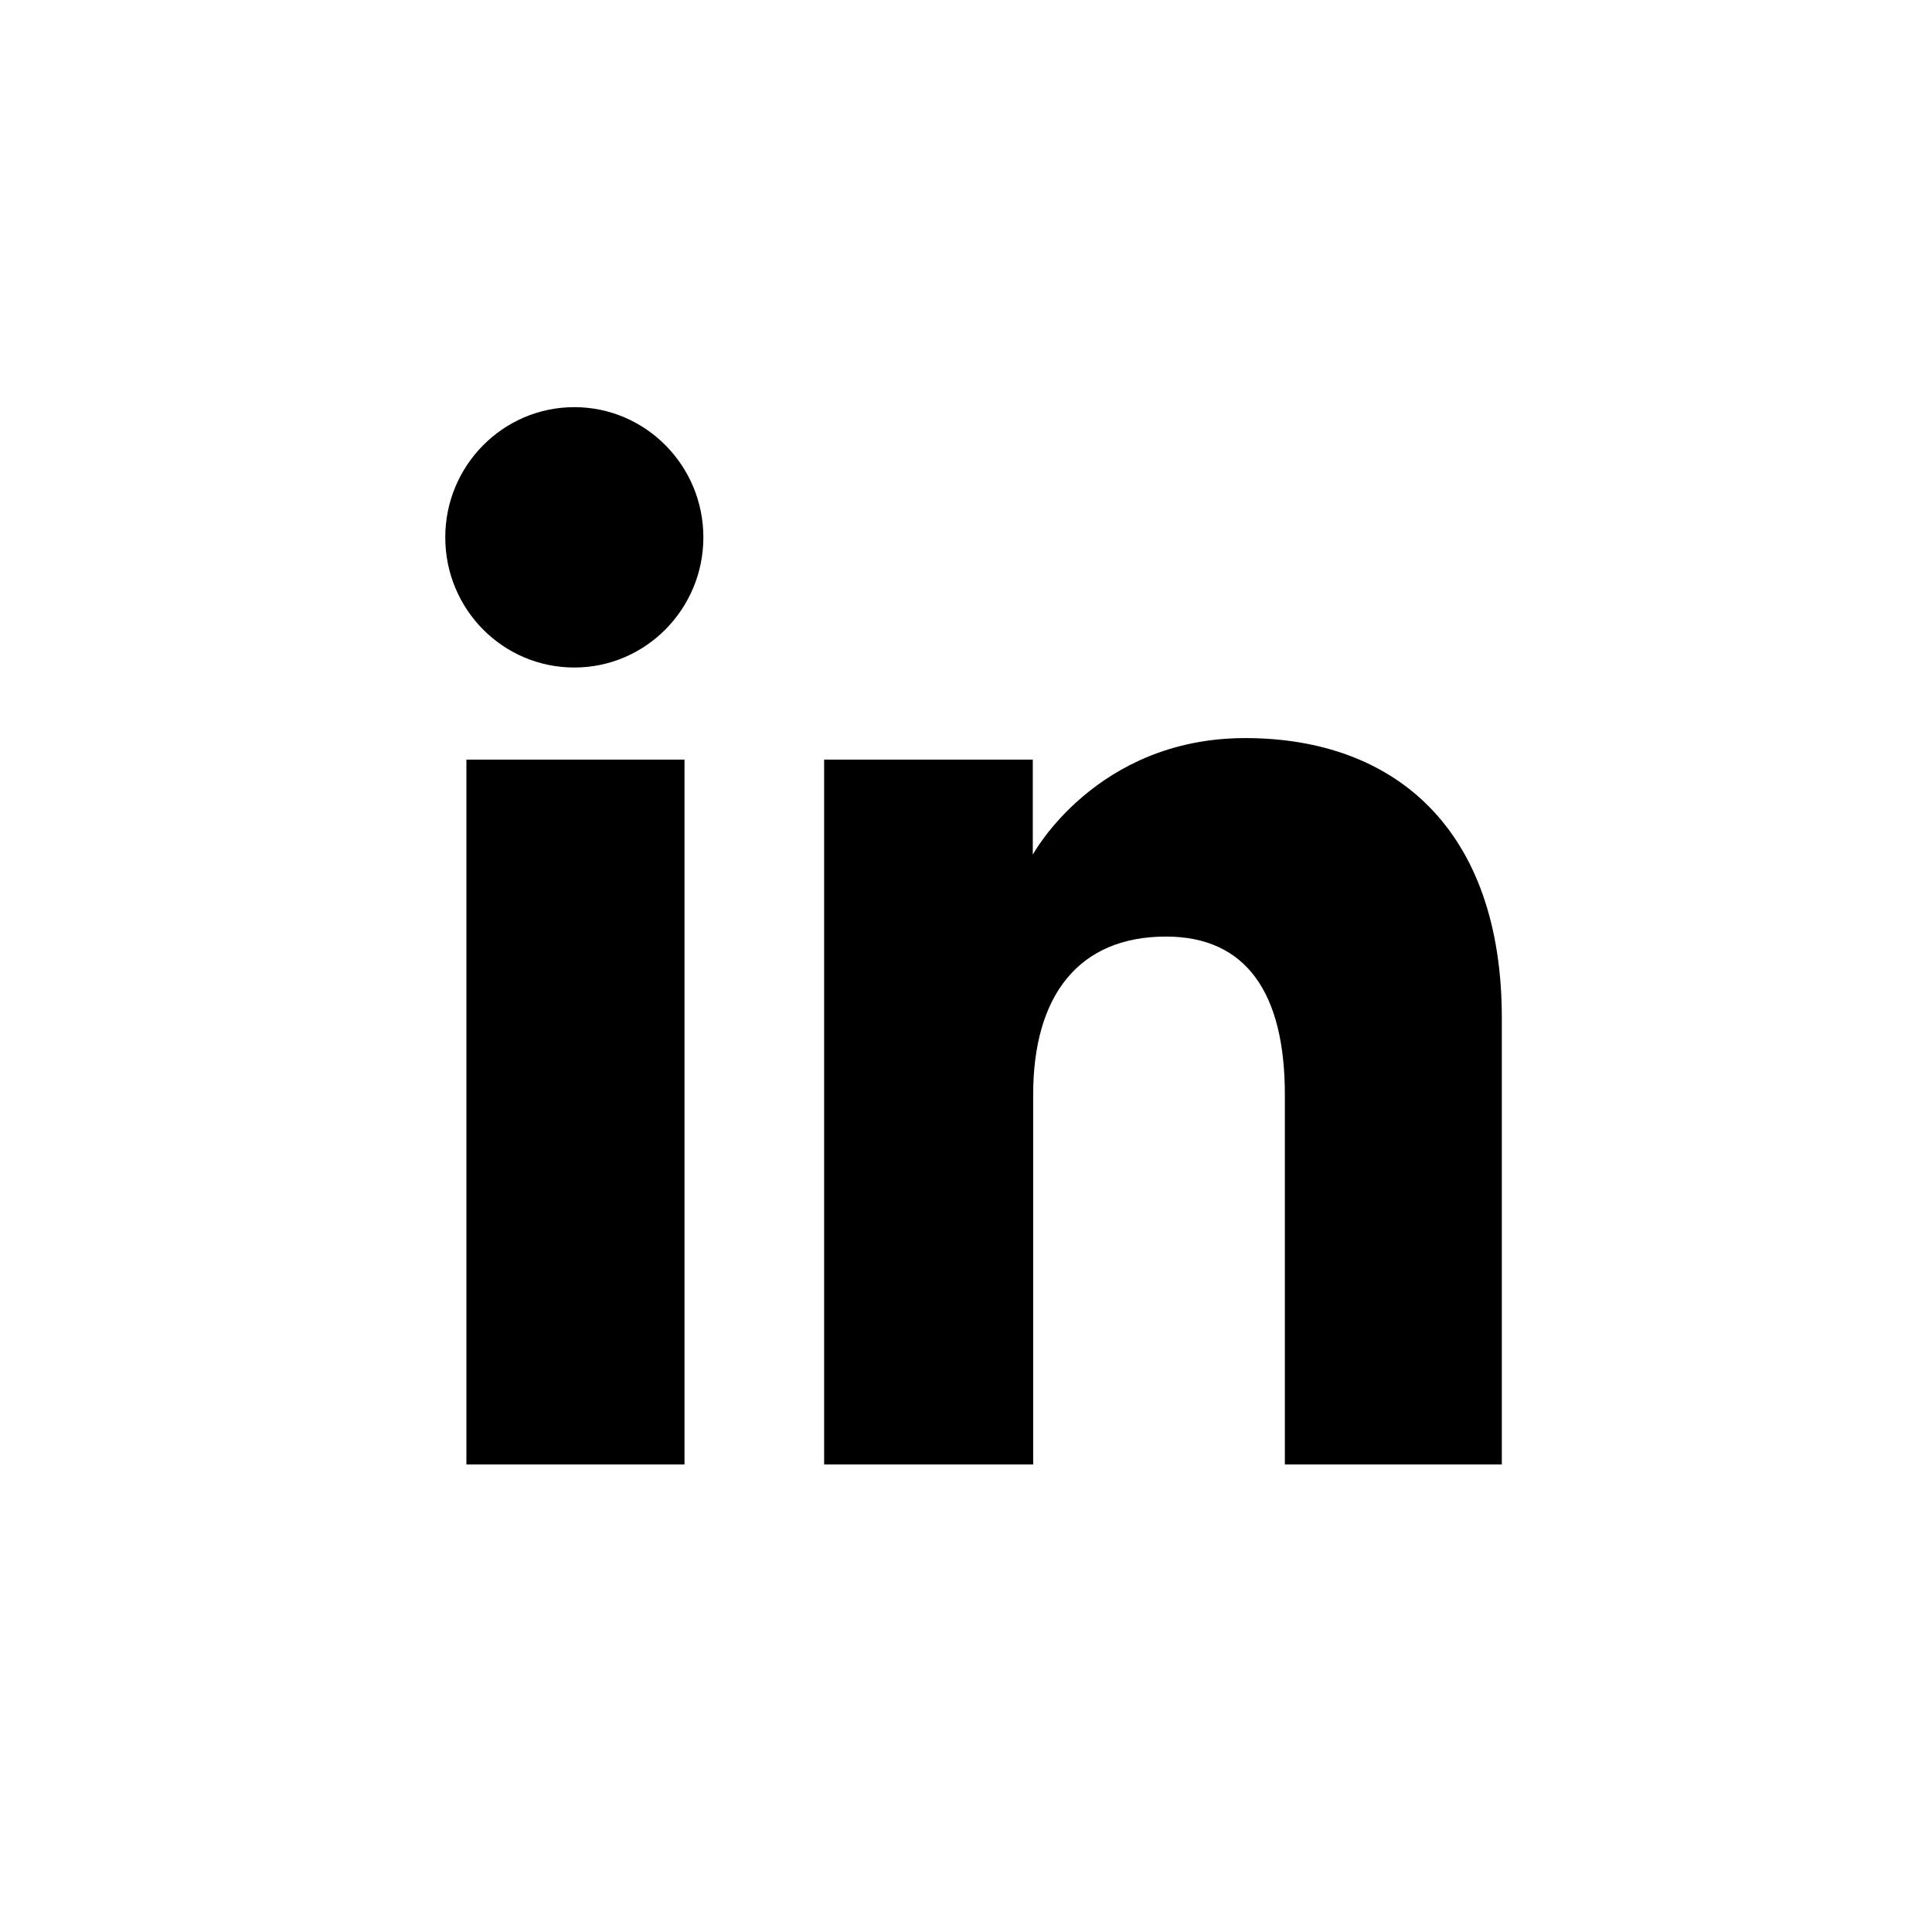
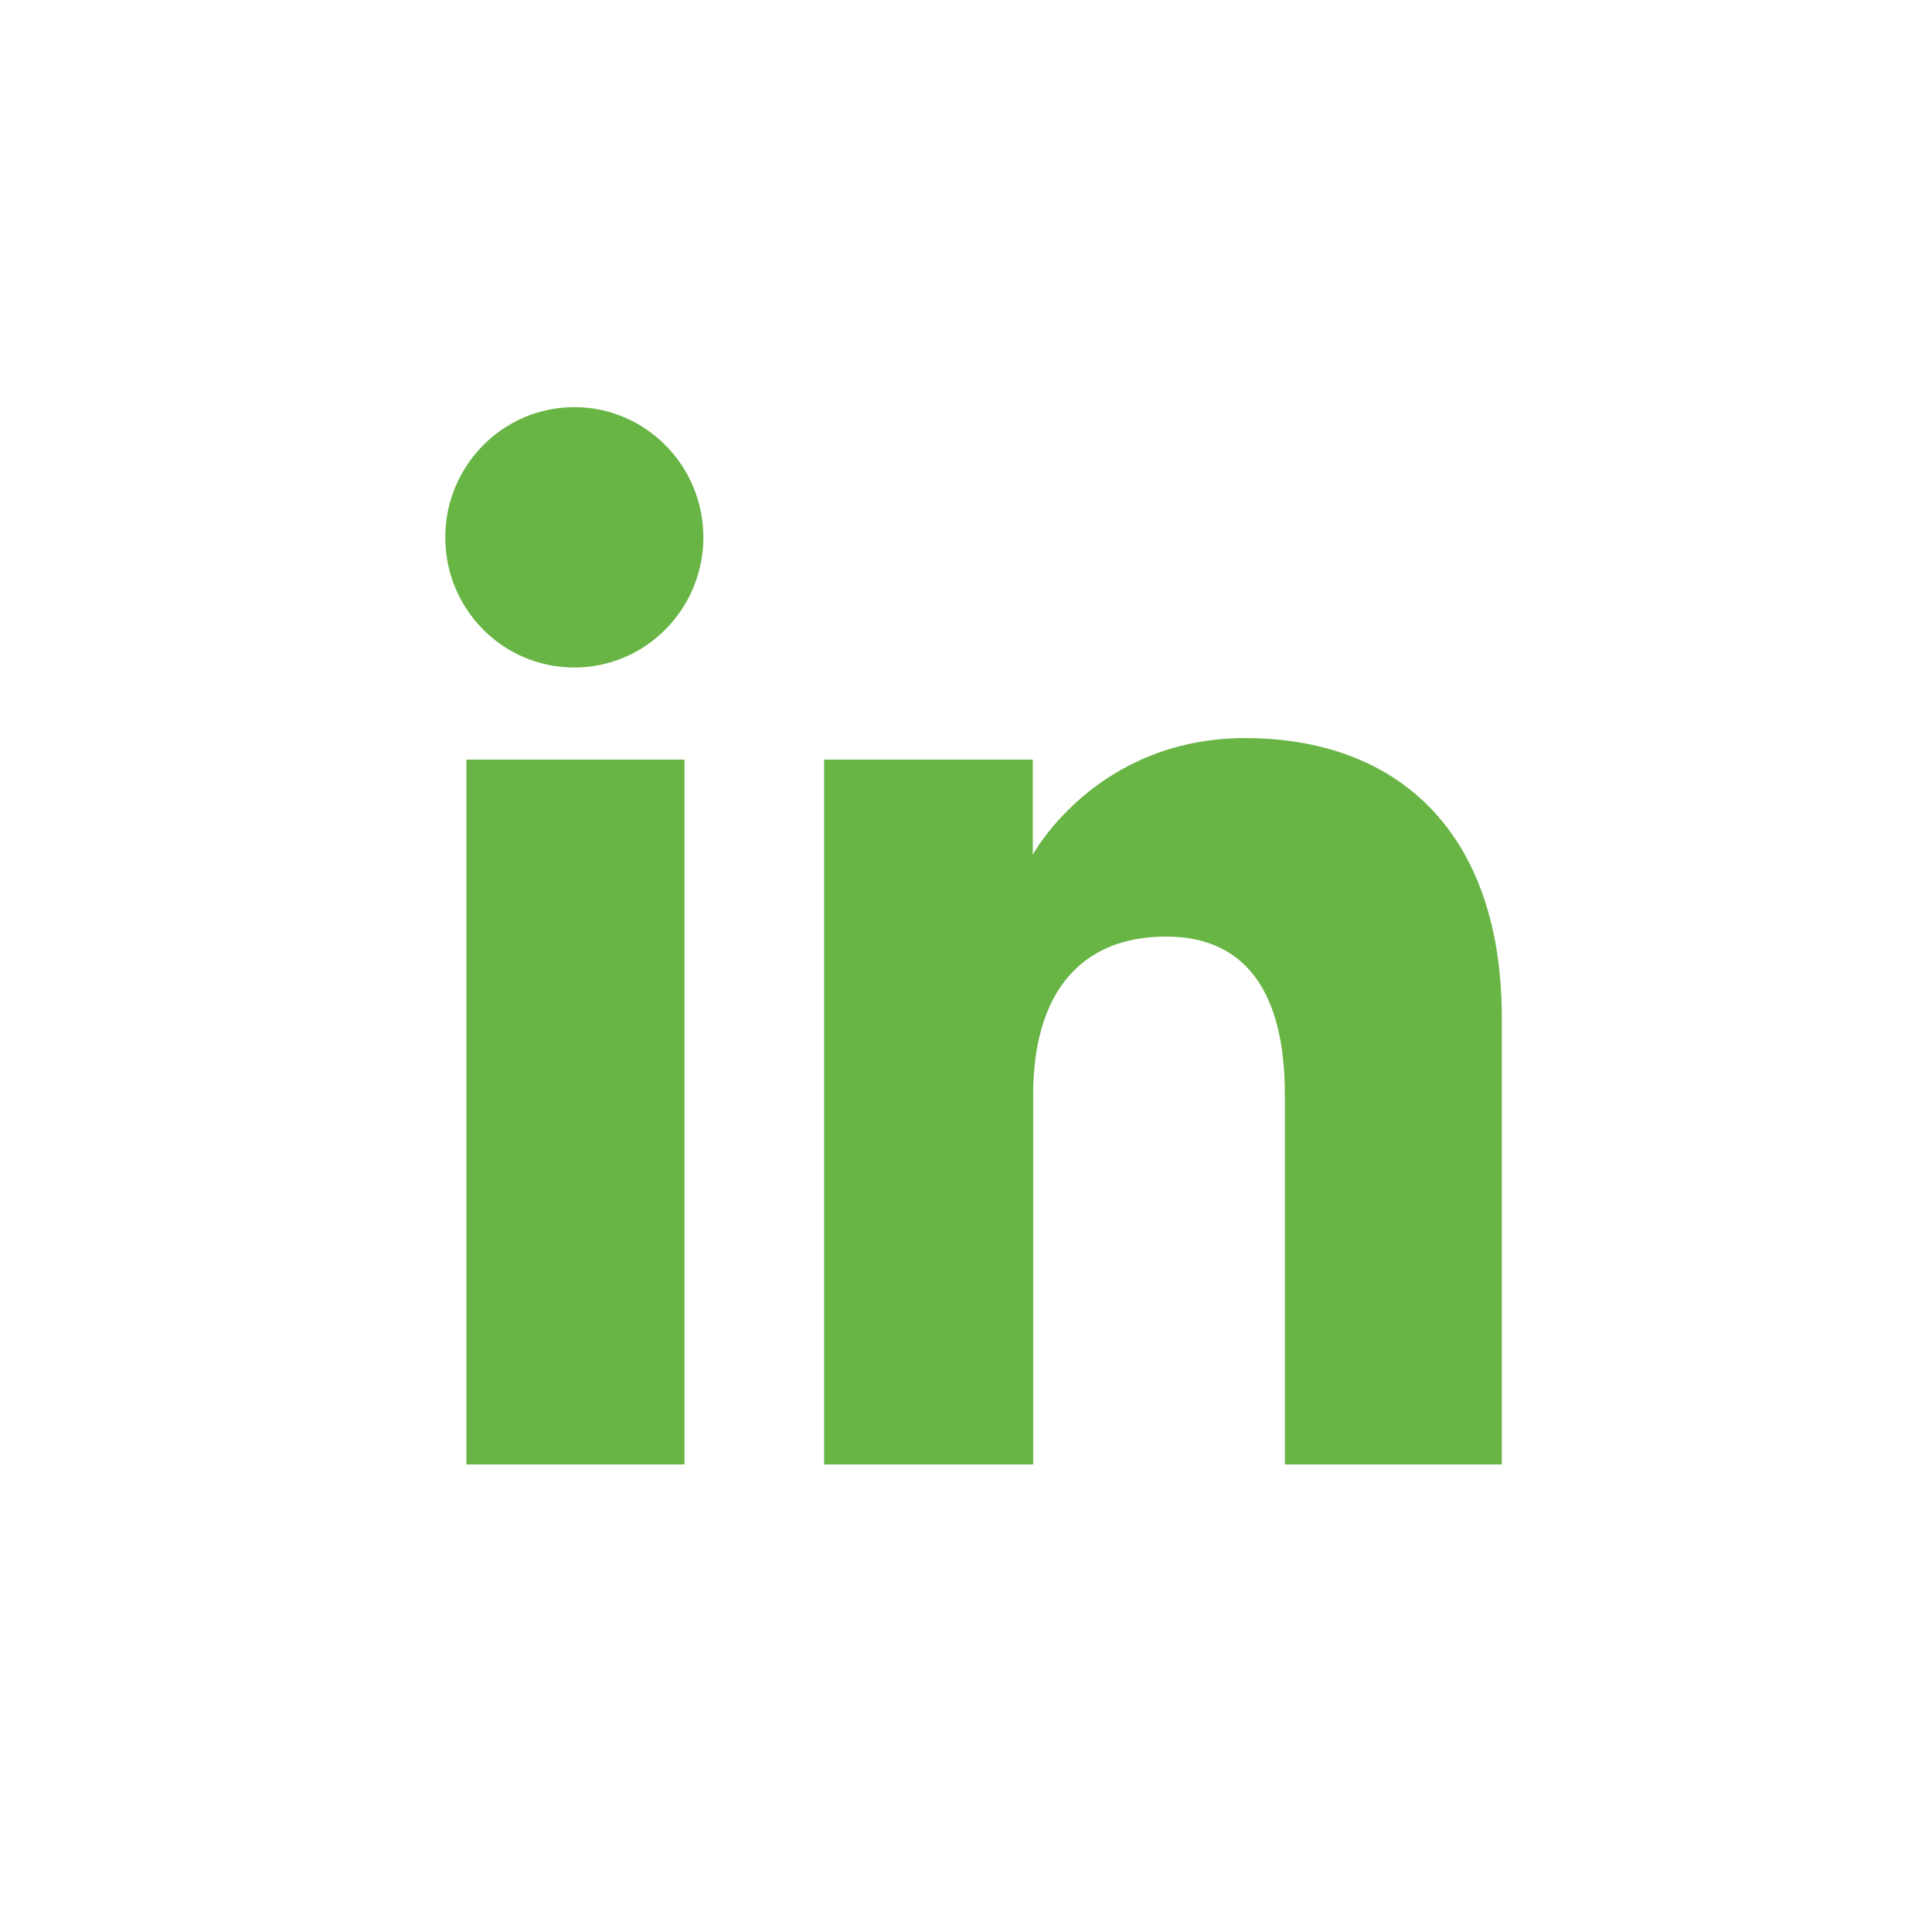
<svg xmlns="http://www.w3.org/2000/svg" viewBox="0 0 512 512">
-   <path d="M186.4 142.4c0 19-15.3 34.5-34.2 34.5 -18.9 0-34.2-15.4-34.2-34.5 0-19 15.3-34.5 34.2-34.5C171.1 107.9 186.4 123.4 186.4 142.4zM181.4 201.3h-57.8V388.1h57.8V201.3zM273.8 201.3h-55.4V388.1h55.4c0 0 0-69.3 0-98 0-26.3 12.1-41.9 35.2-41.9 21.3 0 31.5 15 31.5 41.9 0 26.9 0 98 0 98h57.5c0 0 0-68.2 0-118.3 0-50-28.3-74.2-68-74.2 -39.6 0-56.3 30.9-56.3 30.9v-25.2H273.8z" />
+   <path style="fill: #68B545;" d="M186.4 142.4c0 19-15.3 34.5-34.2 34.5 -18.9 0-34.2-15.4-34.2-34.5 0-19 15.3-34.5 34.2-34.5C171.1 107.9 186.4 123.4 186.4 142.4zM181.4 201.3h-57.8V388.1h57.8V201.3zM273.8 201.3h-55.4V388.1h55.4c0 0 0-69.3 0-98 0-26.3 12.1-41.9 35.2-41.9 21.3 0 31.5 15 31.5 41.9 0 26.9 0 98 0 98h57.5c0 0 0-68.2 0-118.3 0-50-28.3-74.2-68-74.2 -39.6 0-56.3 30.9-56.3 30.9v-25.2H273.8z" />
</svg>
